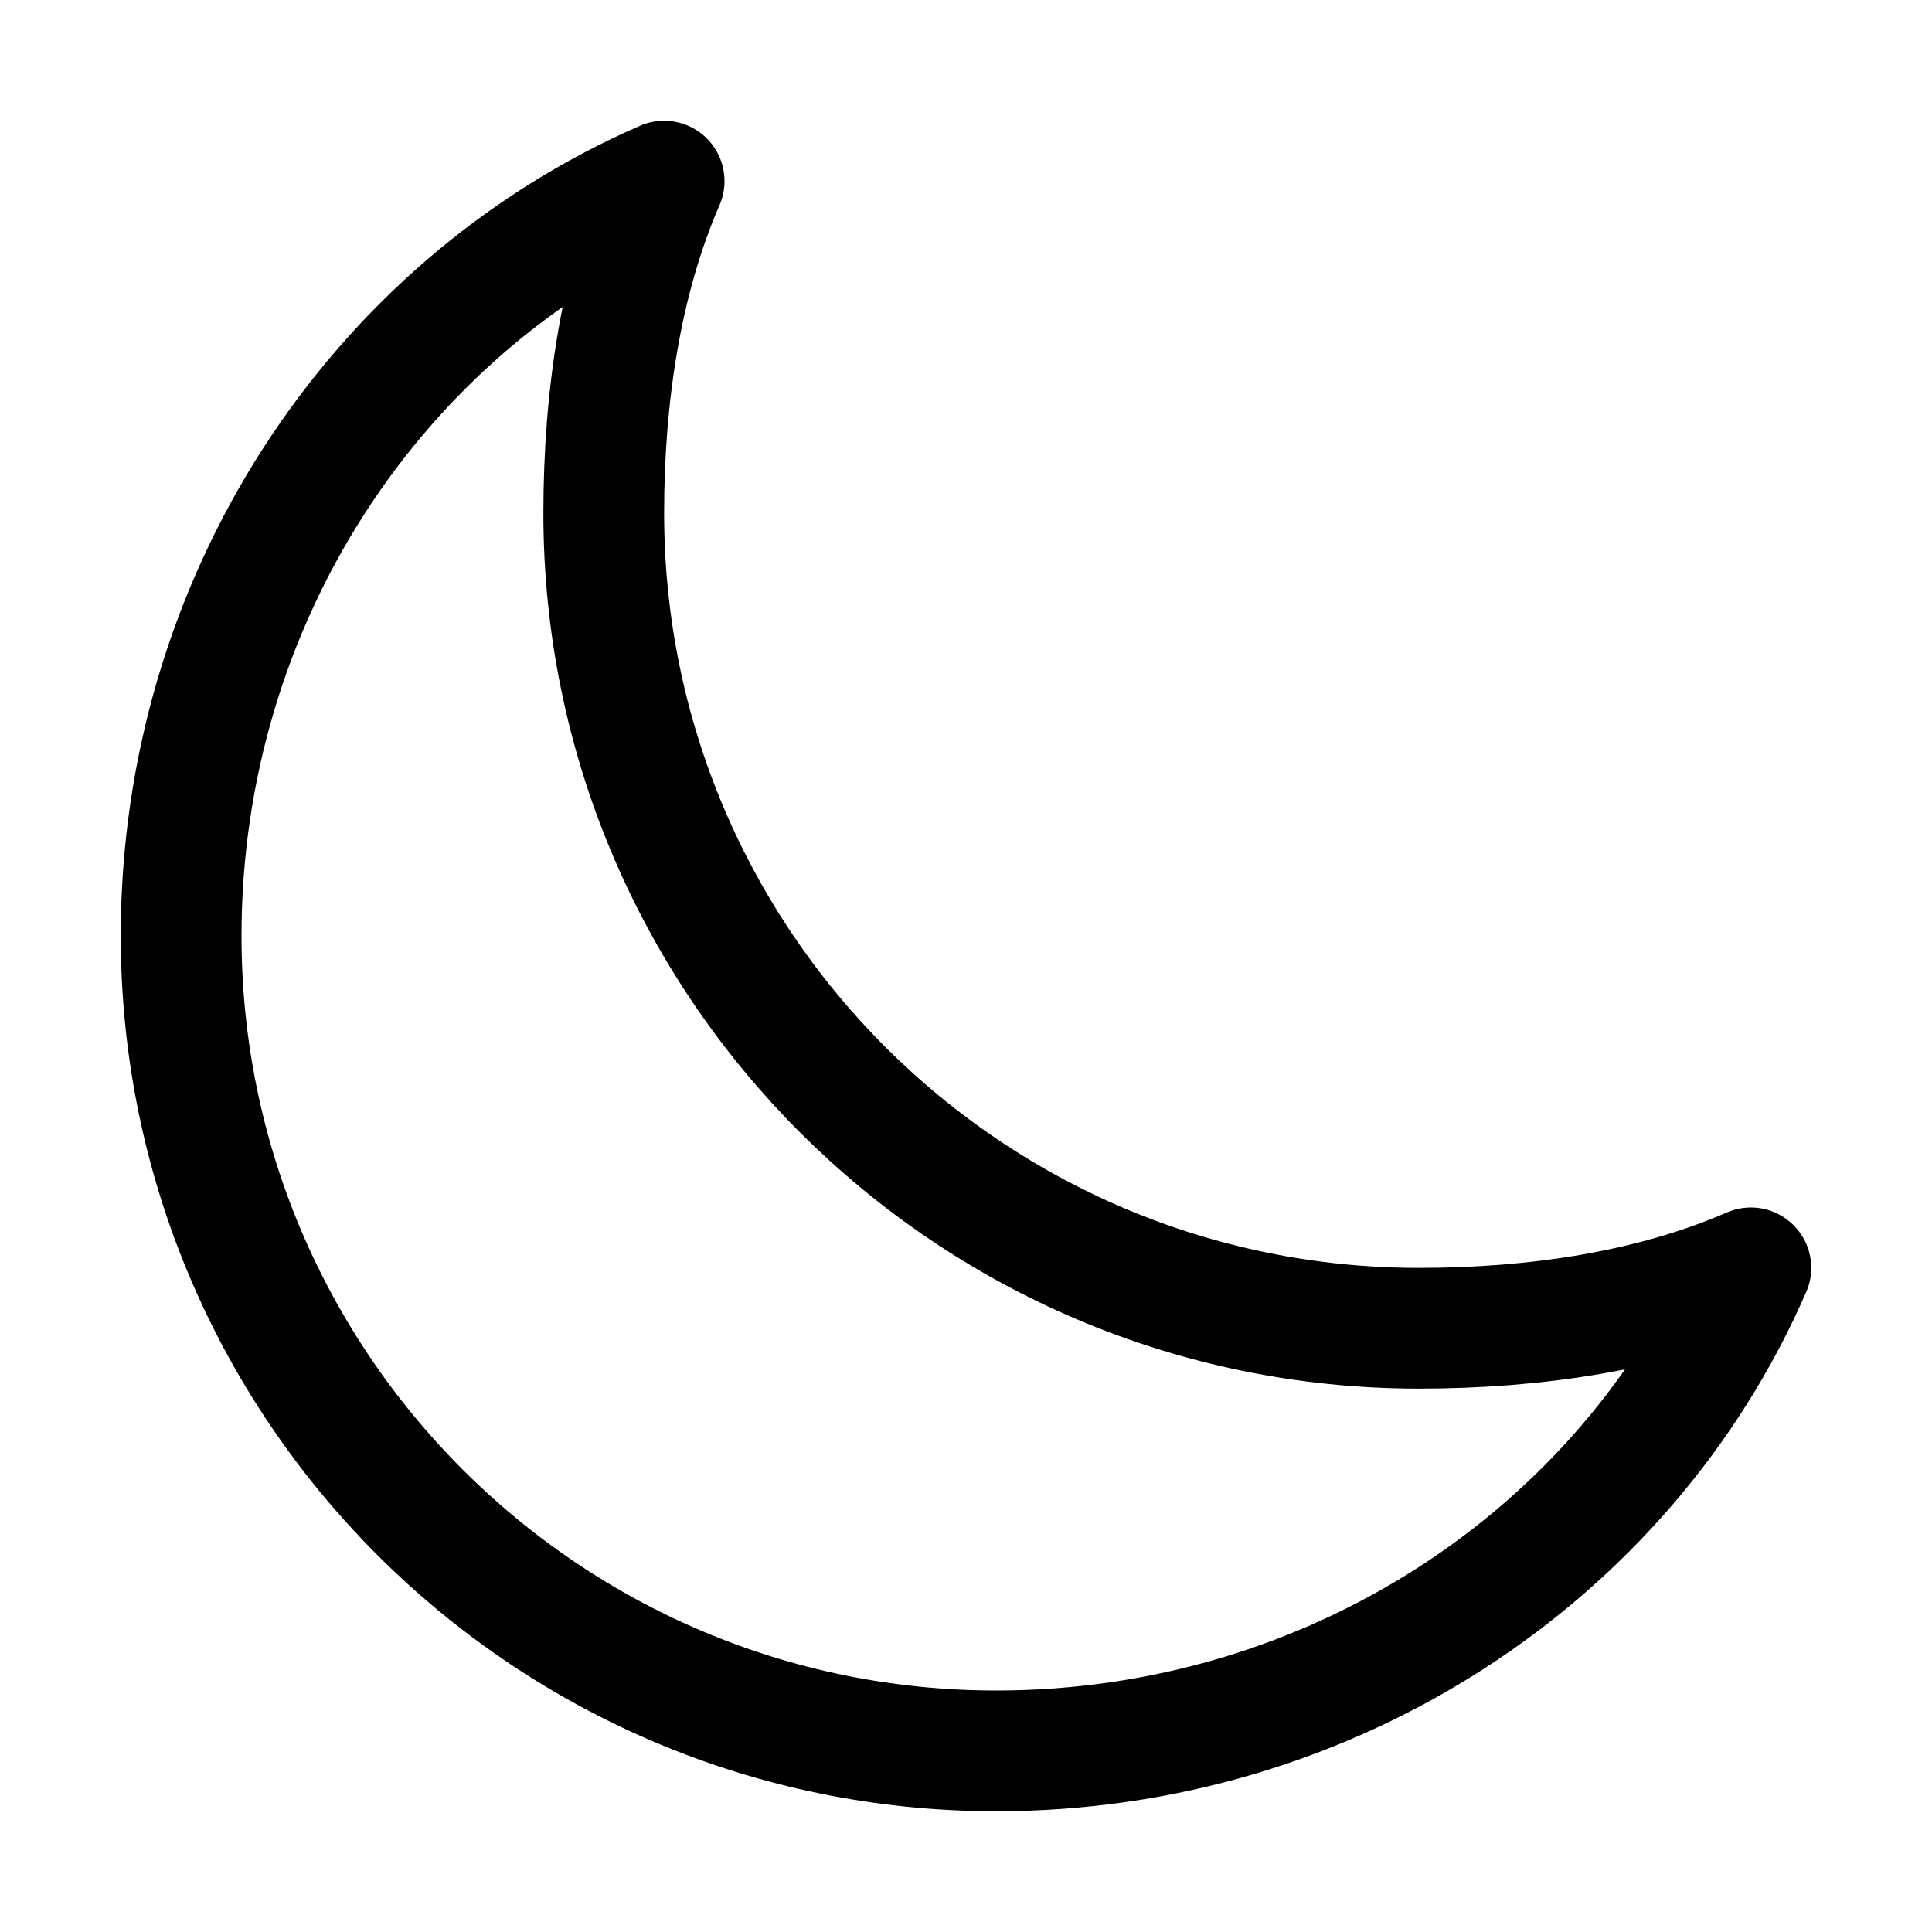
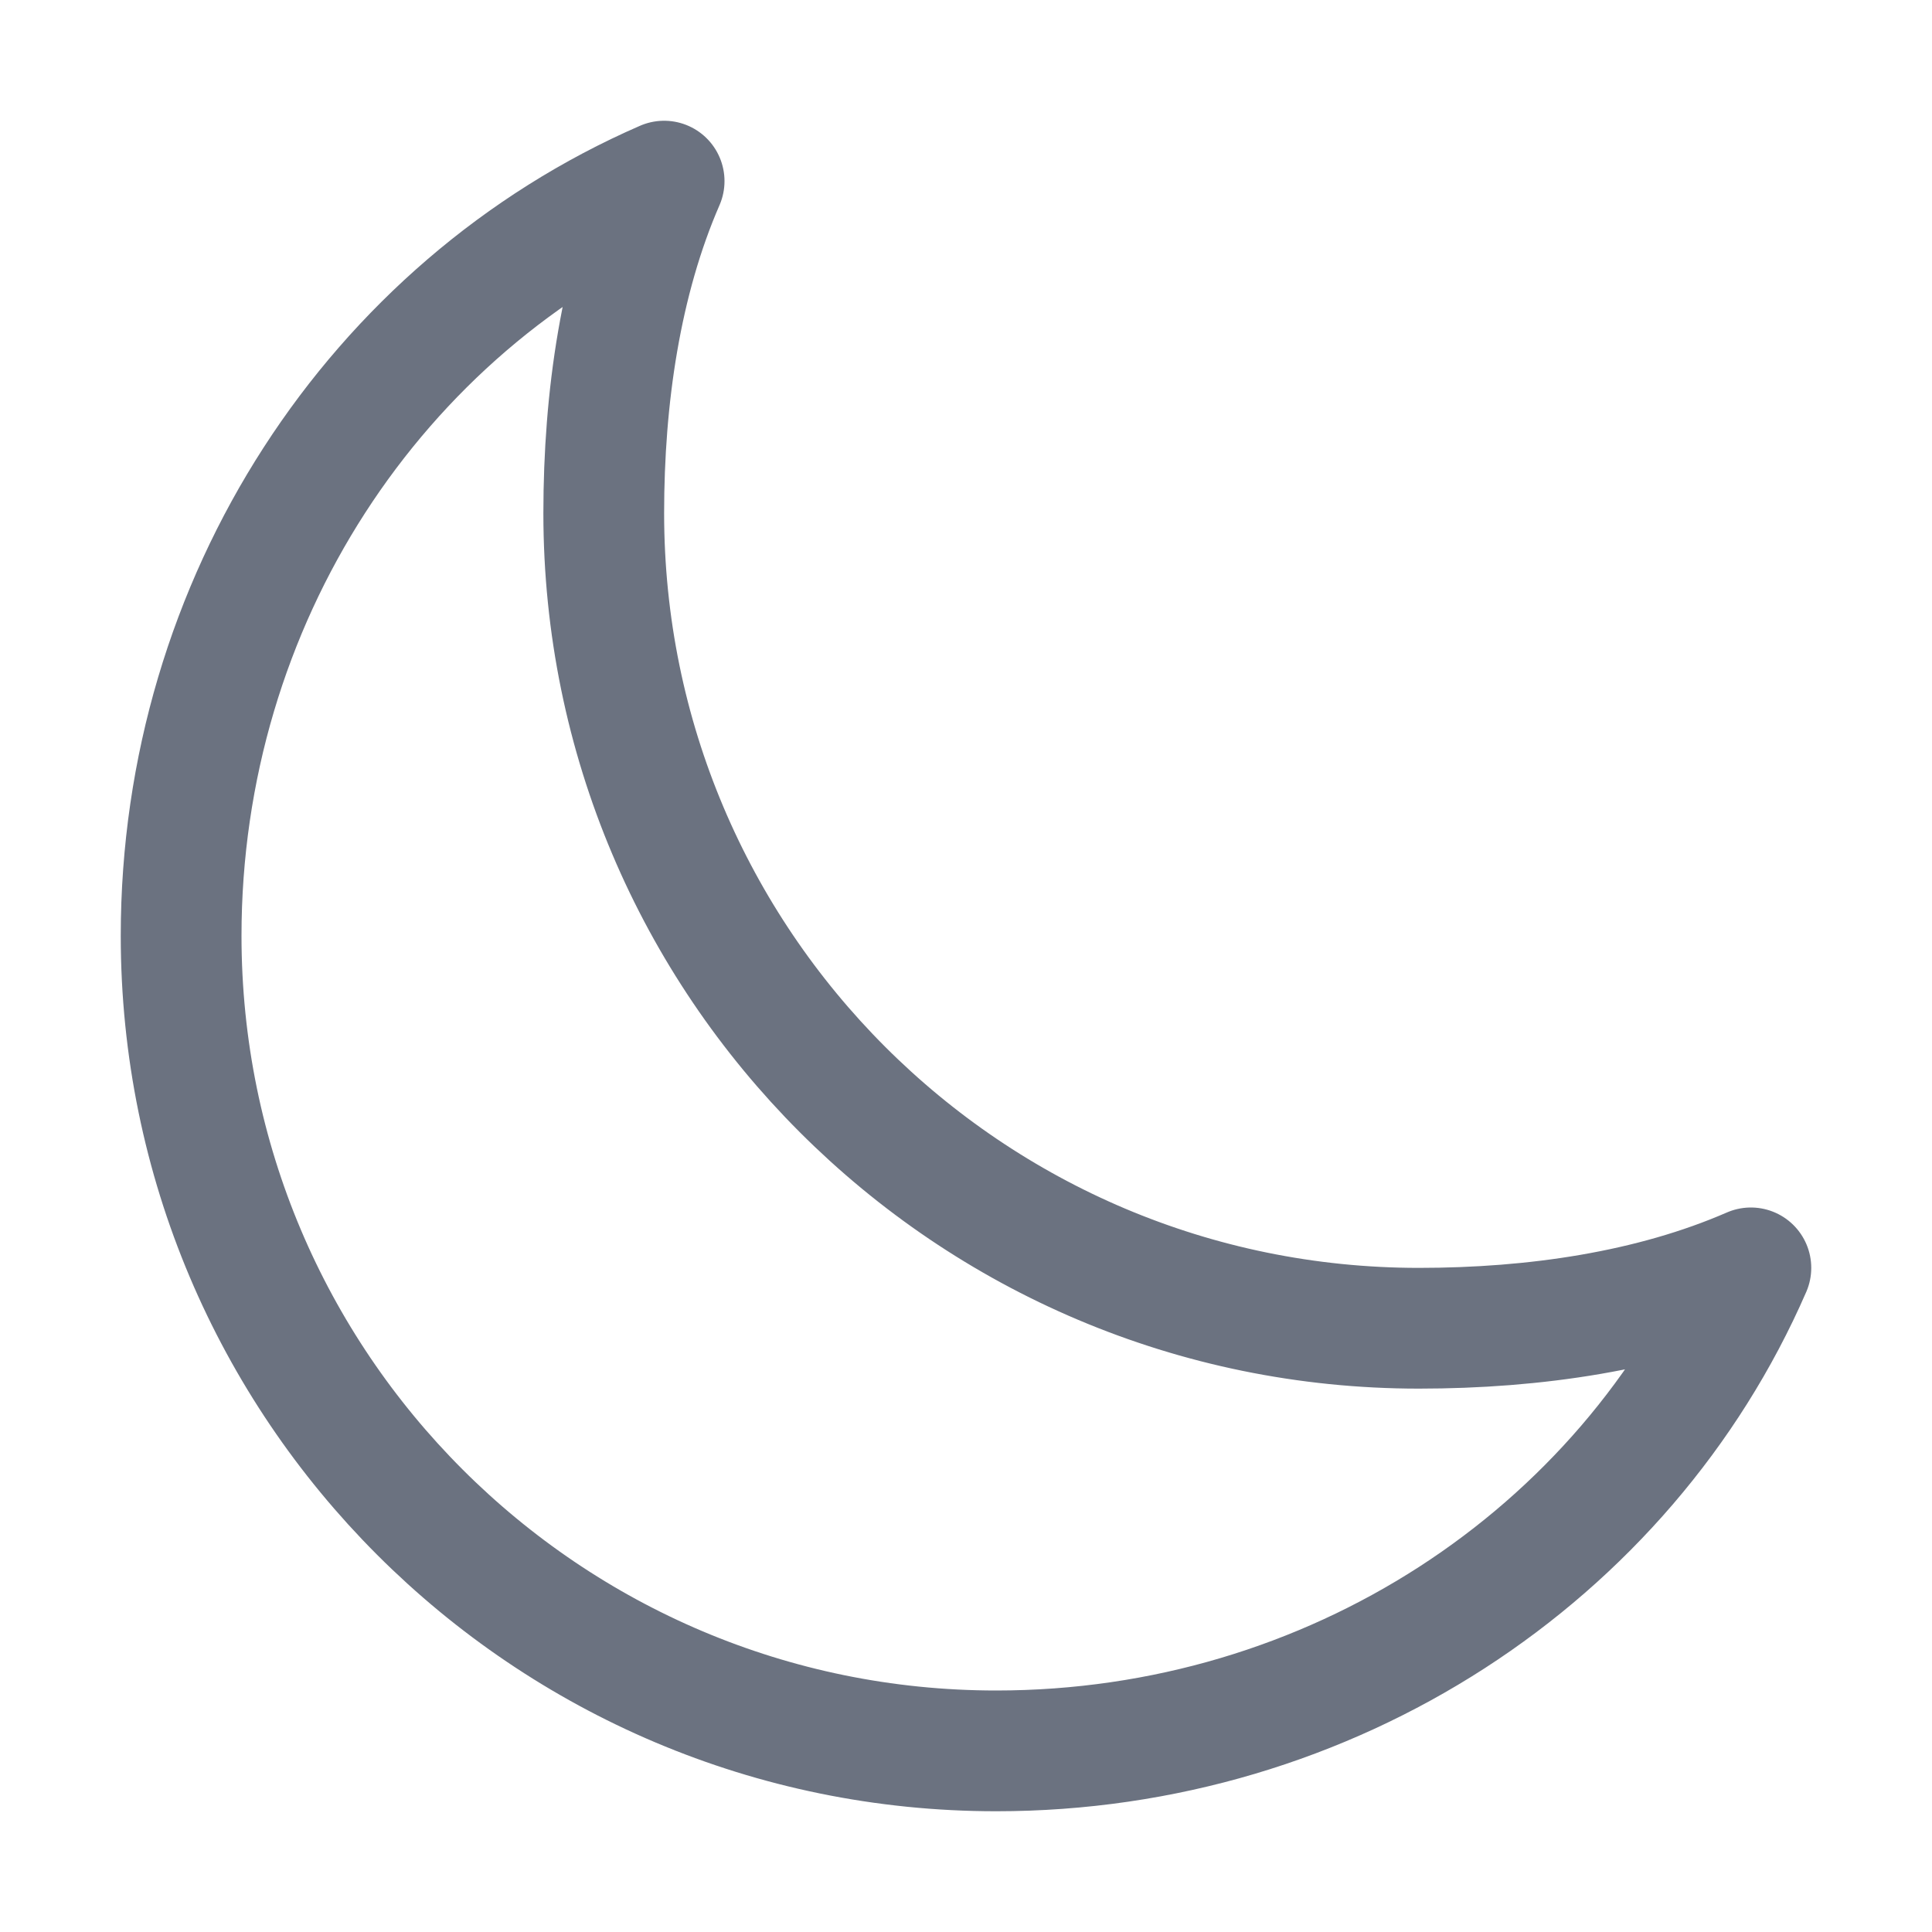
<svg xmlns="http://www.w3.org/2000/svg" class="ionicon" viewBox="0 0 512 512">
-   <path d="M160 136c0-30.62 4.51-61.61 16-88C99.57 81.27 48 159.32 48 248c0 119.29 96.71 216 216 216 88.68 0 166.73-51.57 200-128-26.39 11.49-57.38 16-88 16-119.29 0-216-96.71-216-216z" fill="none" stroke="currentColor" stroke-linecap="round" stroke-linejoin="round" stroke-width="32" />
+   <path d="M160 136c0-30.62 4.51-61.61 16-88C99.57 81.27 48 159.32 48 248c0 119.29 96.71 216 216 216 88.68 0 166.73-51.57 200-128-26.39 11.49-57.38 16-88 16-119.29 0-216-96.71-216-216z" fill="none" stroke="#6B7280" stroke-linecap="round" stroke-linejoin="round" stroke-width="32" />
</svg>
